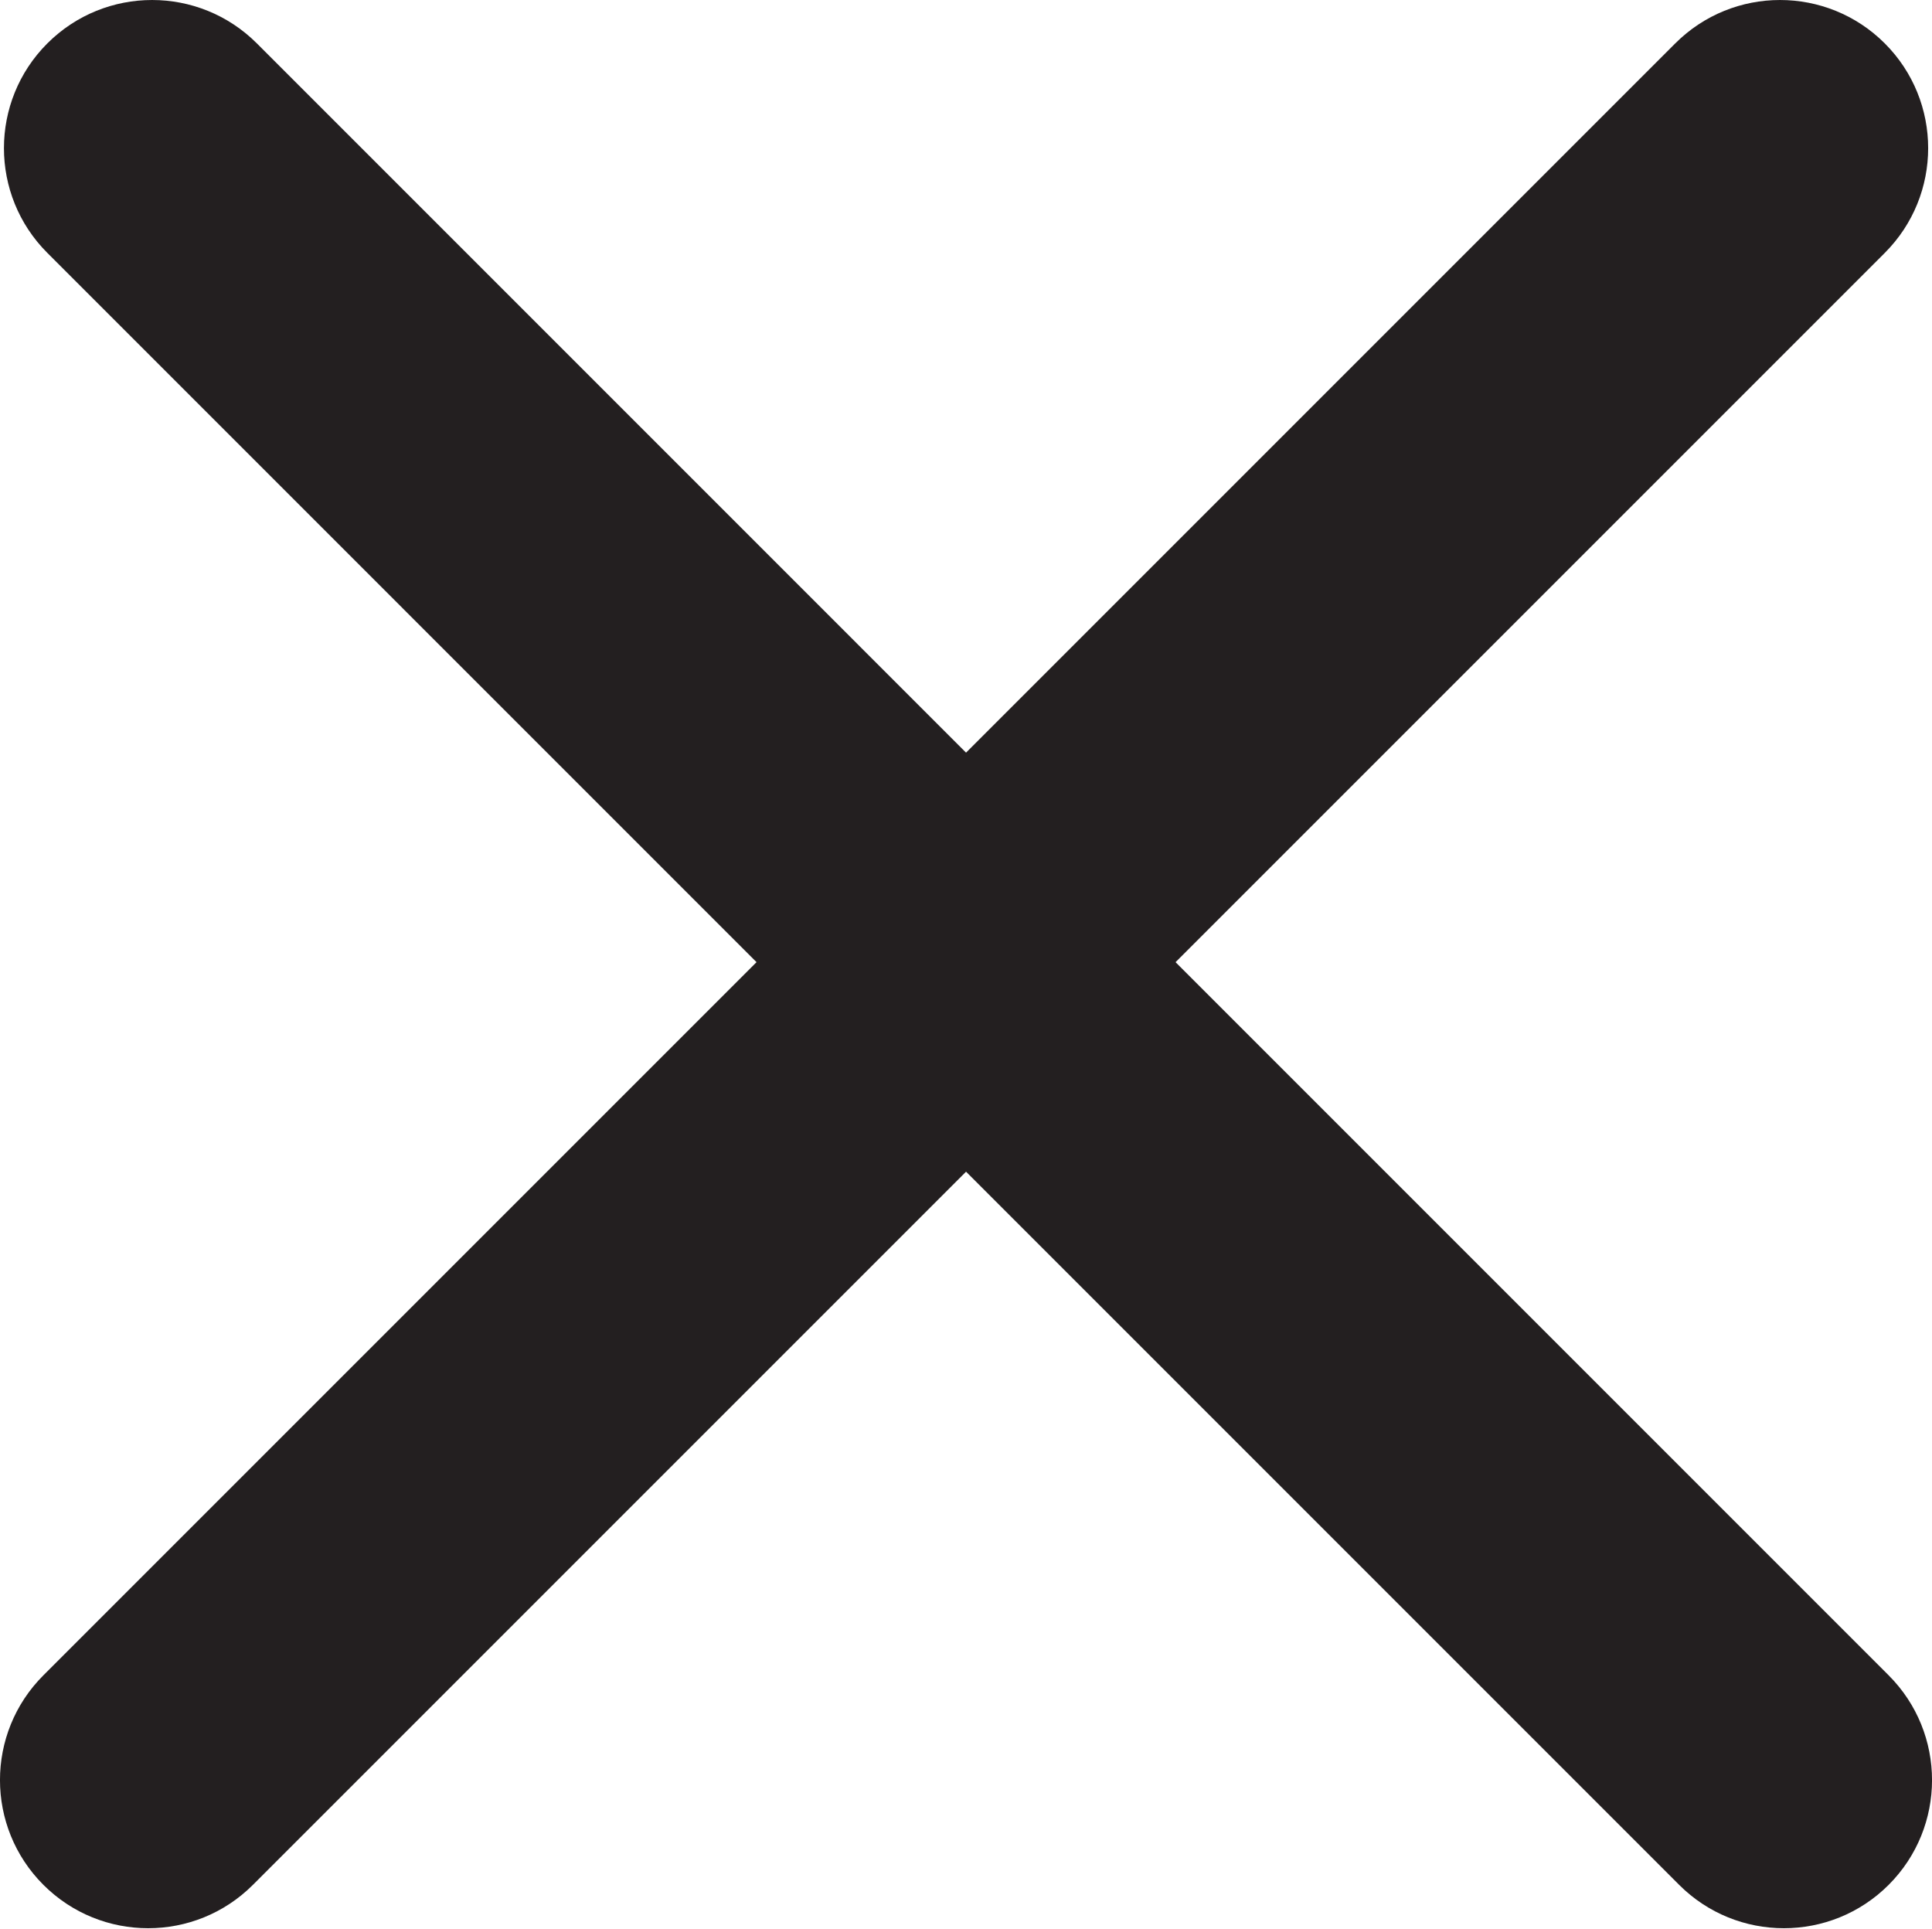
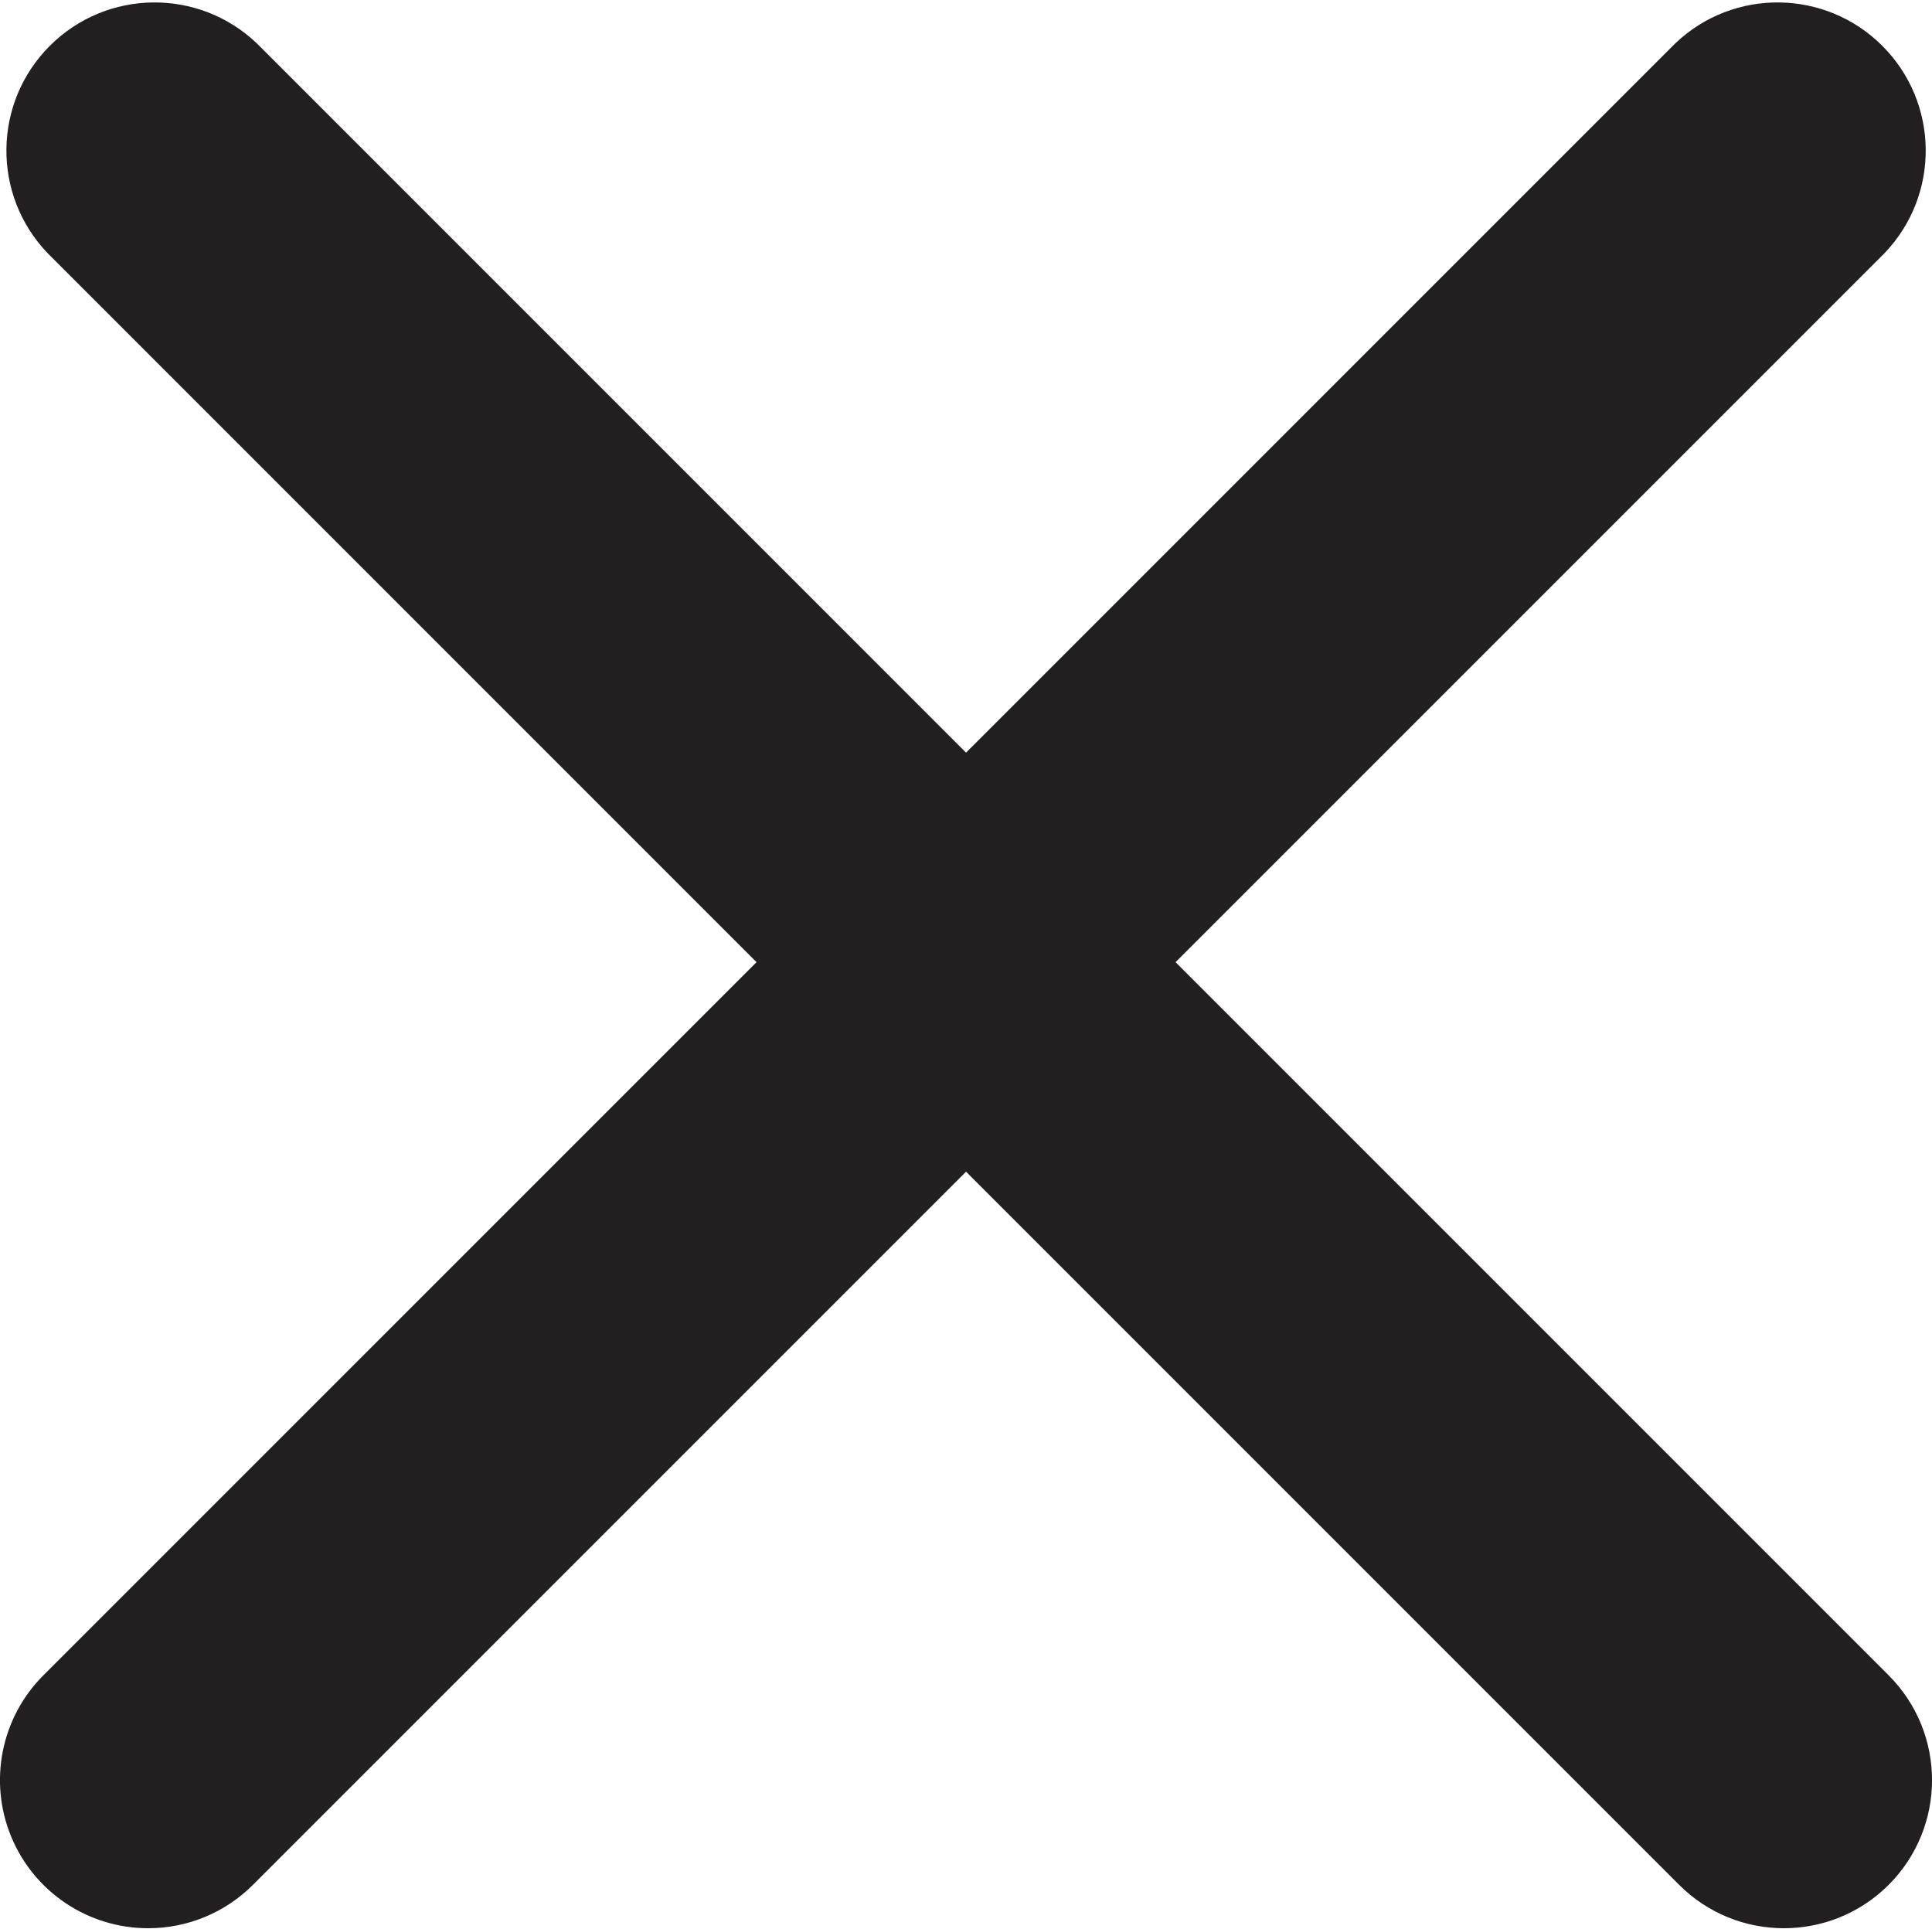
- <svg xmlns="http://www.w3.org/2000/svg" version="1.1" id="Layer_1" x="0px" y="0px" viewBox="0 0 60.963 60.842" style="enable-background:new 0 0 60.963 60.842;" xml:space="preserve">
-   <path style="fill:#231F20;" d="M59.595,52.861L37.094,30.359L59.473,7.98c1.825-1.826,1.825-4.786,0-6.611  c-1.826-1.825-4.785-1.825-6.611,0L30.483,23.748L8.105,1.369c-1.826-1.825-4.785-1.825-6.611,0c-1.826,1.826-1.826,4.786,0,6.611  l22.378,22.379L1.369,52.861c-1.826,1.826-1.826,4.785,0,6.611c0.913,0.913,2.109,1.369,3.306,1.369s2.393-0.456,3.306-1.369  l22.502-22.502l22.501,22.502c0.913,0.913,2.109,1.369,3.306,1.369s2.393-0.456,3.306-1.369  C61.42,57.647,61.42,54.687,59.595,52.861z" />
+ <svg xmlns="http://www.w3.org/2000/svg" viewBox="0 0 60.963 60.842" style="enable-background:new 0 0 60.963 60.842" xml:space="preserve">
+   <path style="fill:#231f20" d="M59.595 52.861 37.094 30.359 59.473 7.98a4.676 4.676 0 0 0-6.611-6.611L30.483 23.748 8.105 1.369A4.676 4.676 0 0 0 1.494 7.98l22.378 22.379L1.369 52.861a4.674 4.674 0 0 0 3.306 7.98 4.66 4.66 0 0 0 3.306-1.369L30.483 36.97l22.501 22.502c.913.913 2.109 1.369 3.306 1.369s2.393-.456 3.306-1.369a4.677 4.677 0 0 0-.001-6.611z" />
</svg>
